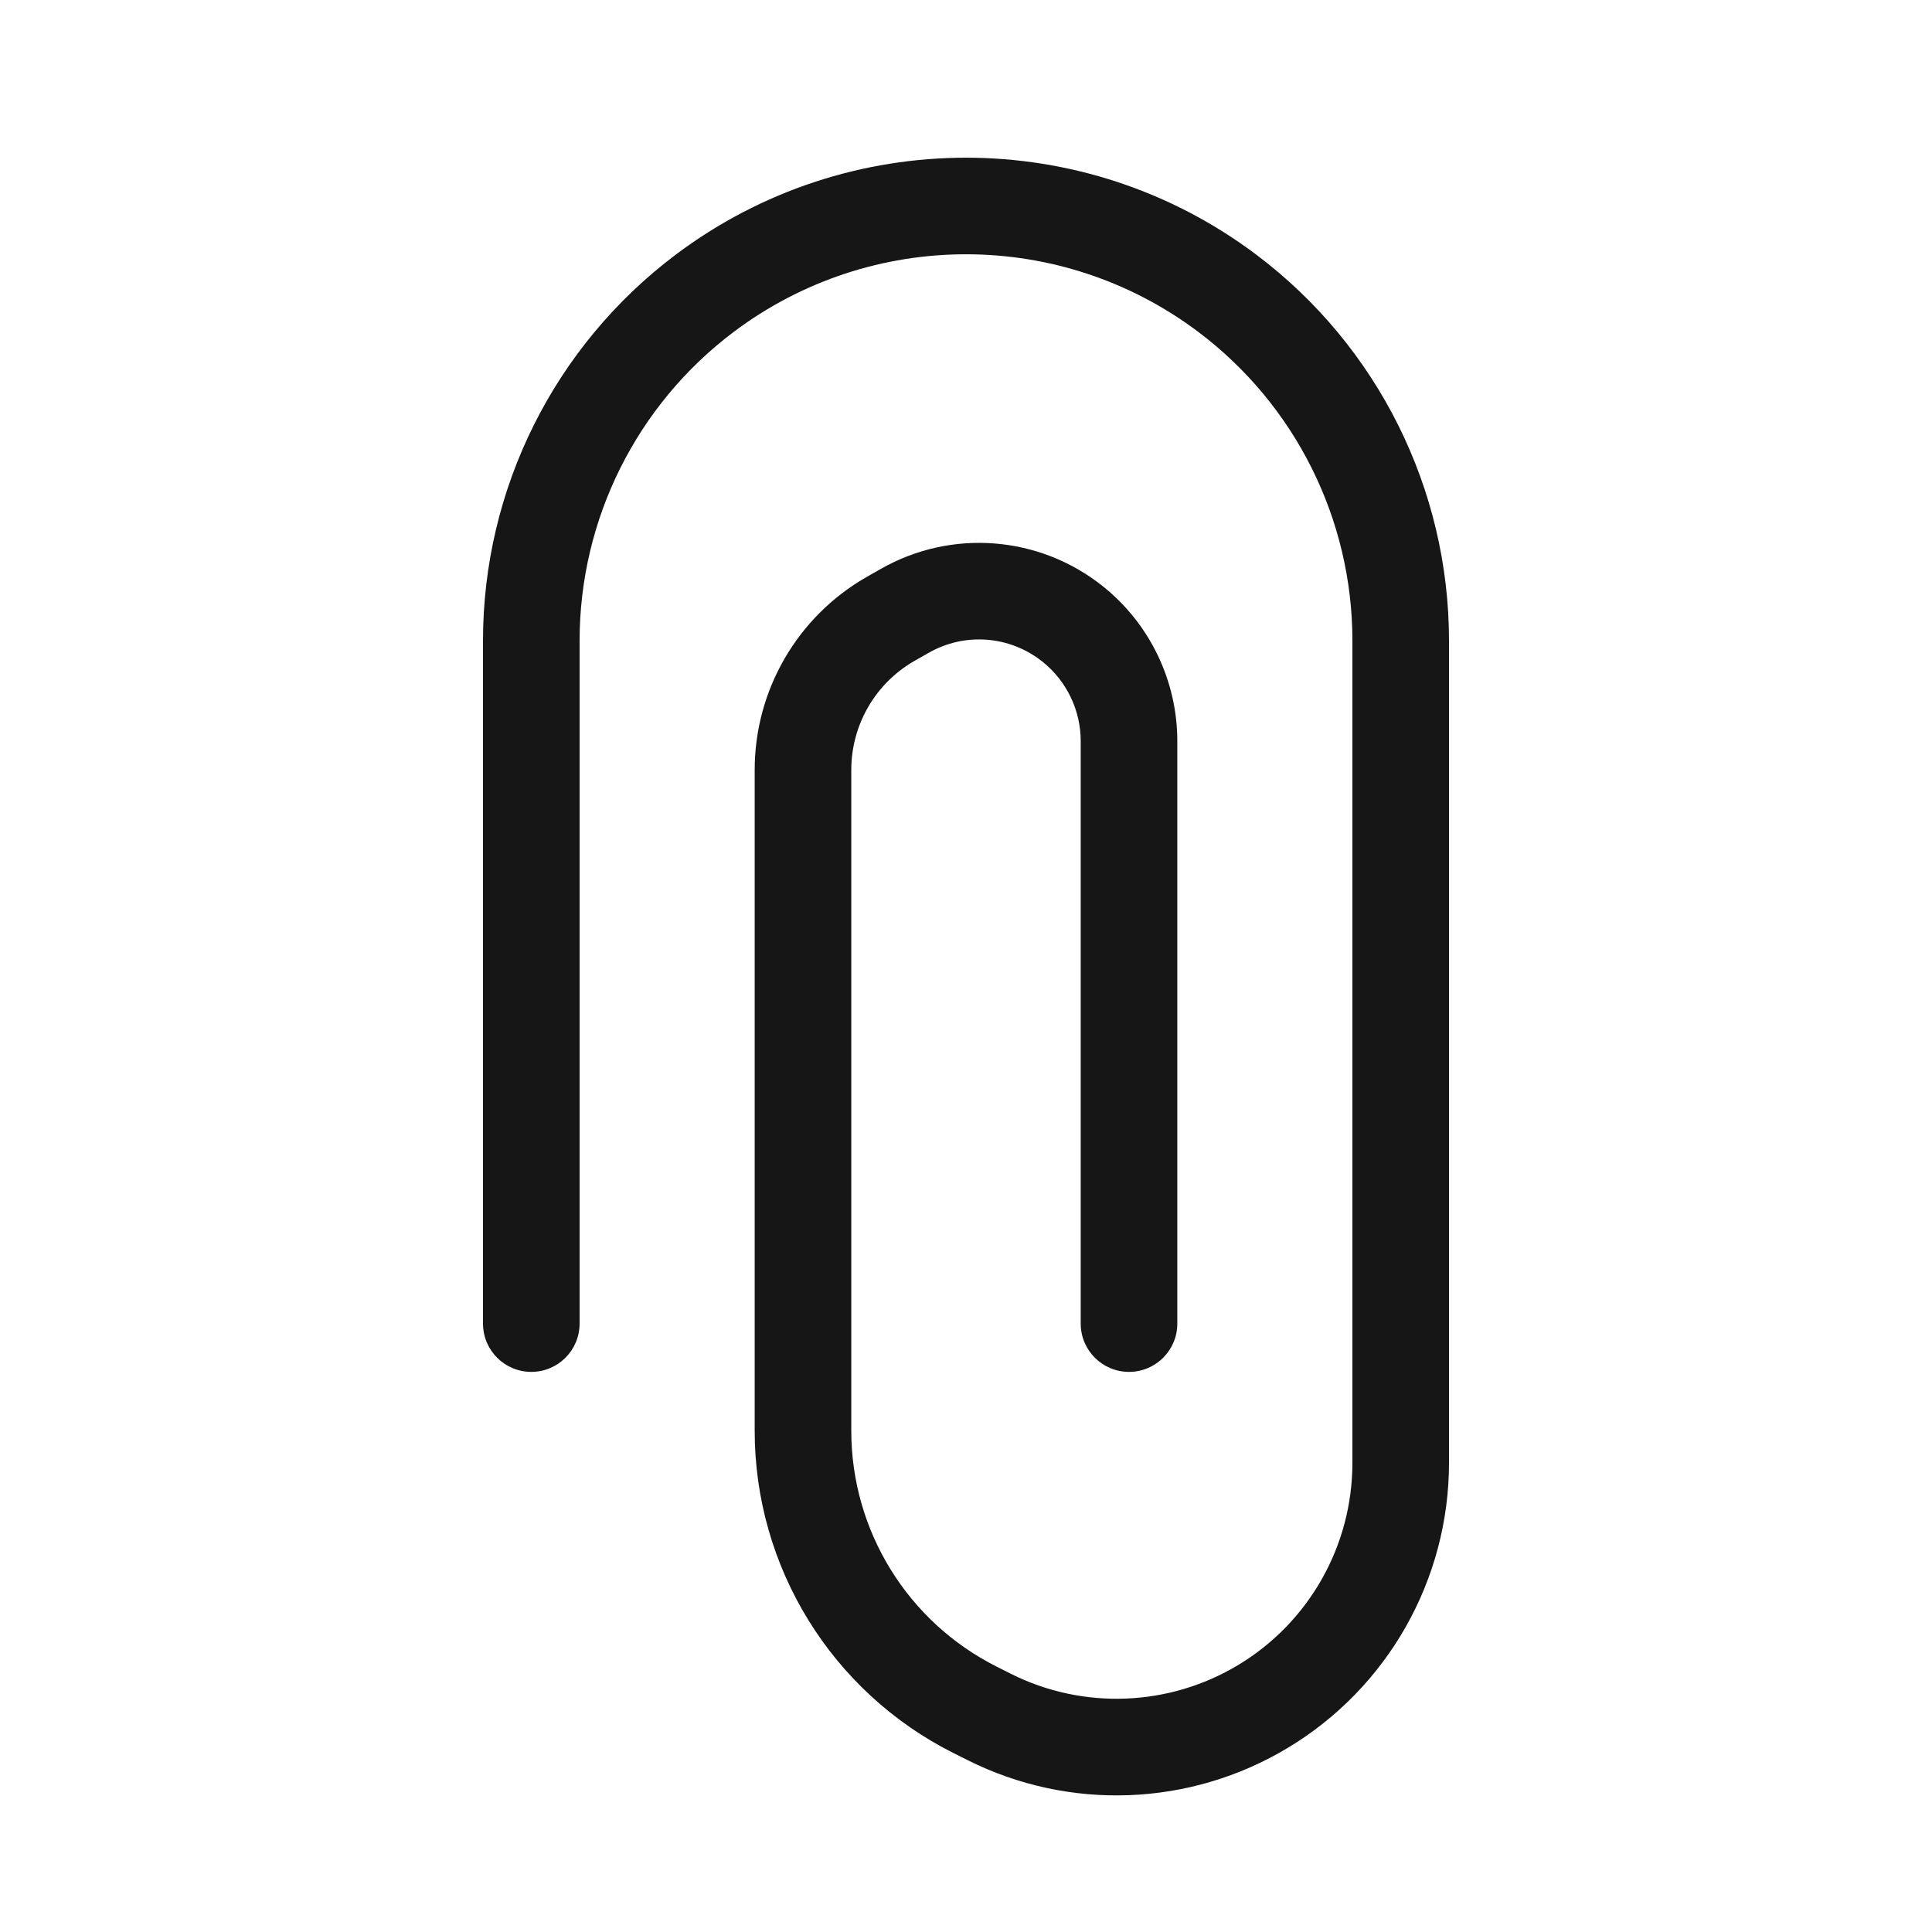
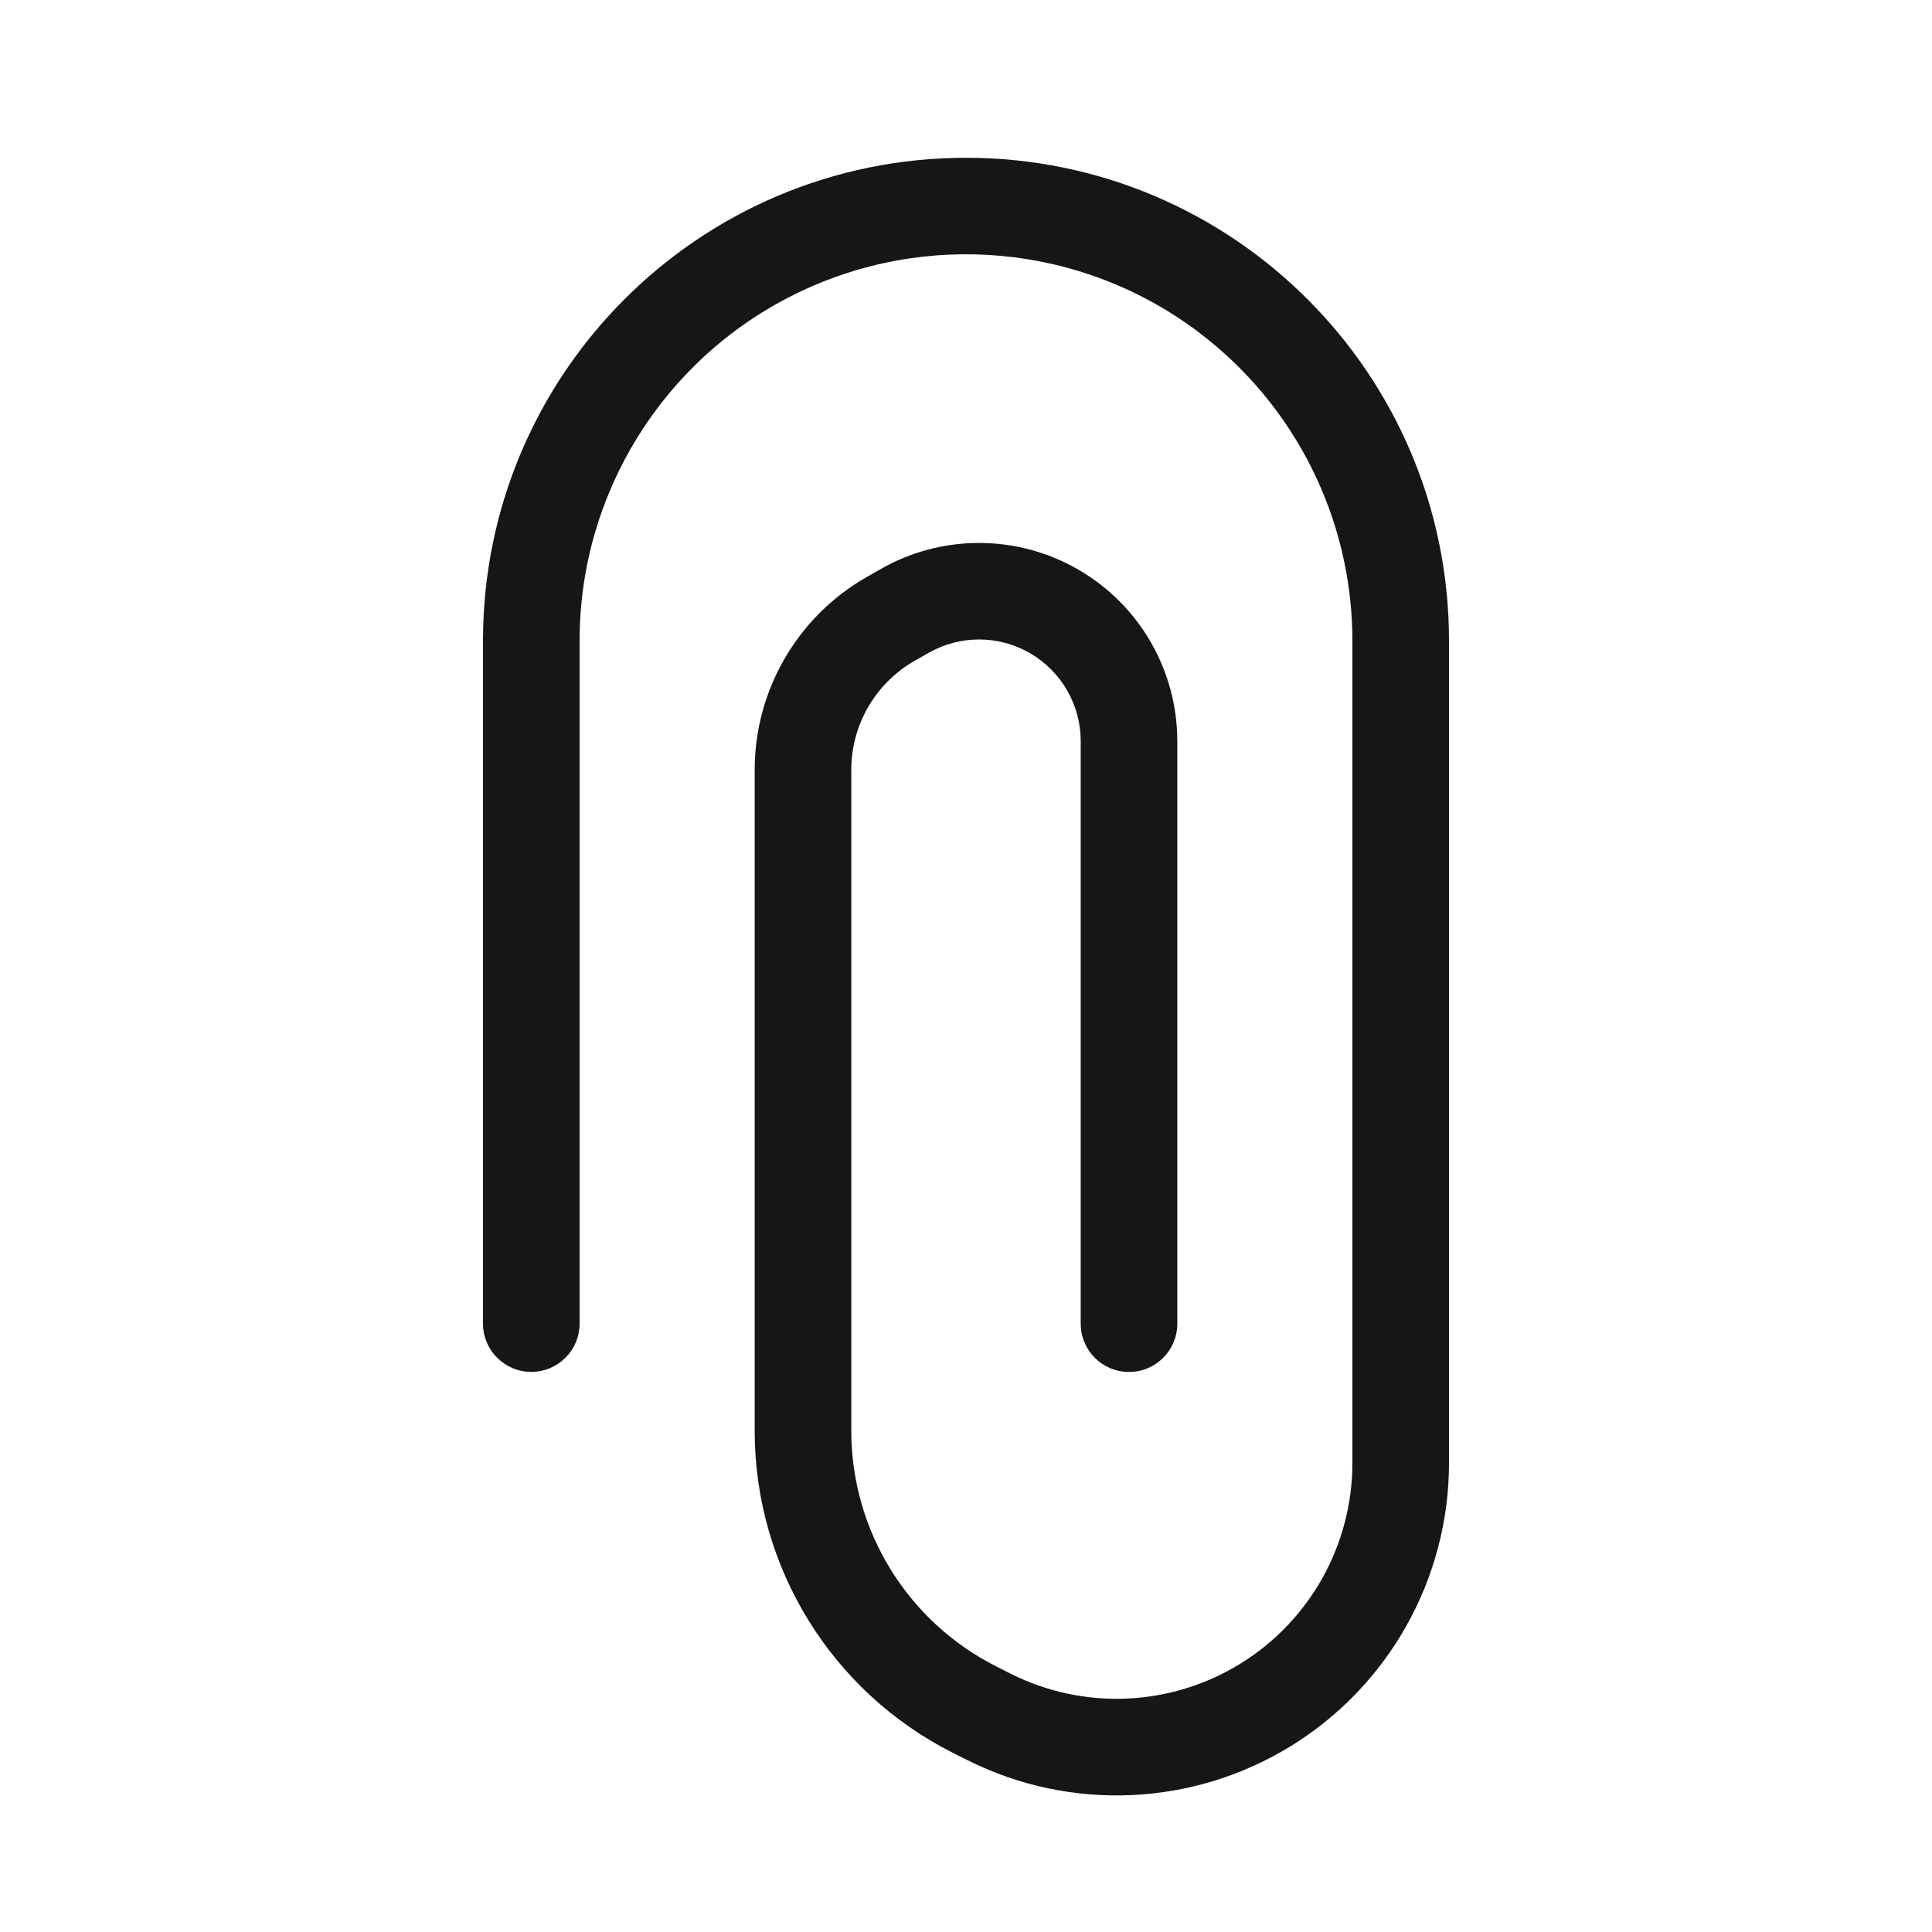
<svg xmlns="http://www.w3.org/2000/svg" width="24" height="24" viewBox="0 0 24 24" fill="none">
-   <path fill-rule="evenodd" clip-rule="evenodd" d="M14.887 4.124C13.177 2.837 10.823 2.837 9.113 4.124C7.909 5.031 7.2 6.451 7.2 7.959V16.442C7.2 16.774 6.931 17.042 6.6 17.042C6.269 17.042 6 16.774 6 16.442V7.959C6 6.074 6.886 4.299 8.392 3.165C10.528 1.557 13.472 1.557 15.608 3.165C17.114 4.299 18 6.074 18 7.959V18.173C18 19.621 17.241 20.964 16 21.711C14.787 22.442 13.284 22.5 12.018 21.864L11.846 21.778C10.331 21.018 9.375 19.468 9.375 17.774V9.564C9.375 8.575 9.904 7.662 10.761 7.17L10.937 7.07C11.816 6.566 12.914 6.652 13.704 7.286C14.286 7.753 14.625 8.46 14.625 9.207V16.442C14.625 16.774 14.356 17.042 14.025 17.042C13.694 17.042 13.425 16.774 13.425 16.442V9.207C13.425 8.824 13.251 8.461 12.953 8.222C12.547 7.896 11.985 7.852 11.534 8.111L11.358 8.211C10.874 8.489 10.575 9.005 10.575 9.564V17.774C10.575 19.015 11.275 20.149 12.384 20.705L12.556 20.792C13.454 21.242 14.521 21.201 15.382 20.683C16.262 20.153 16.8 19.201 16.8 18.173V7.959C16.8 6.451 16.091 5.031 14.887 4.124Z" fill="#161616" />
+   <path fill-rule="evenodd" clip-rule="evenodd" d="M14.887 4.124A4.8 4.8 0 0 0 7.2 7.959v8.483a.6.6 0 1 1-1.2 0V7.96a6 6 0 0 1 12 0v10.214a4.13 4.13 0 0 1-5.982 3.691l-.172-.086a4.48 4.48 0 0 1-2.471-4.004v-8.21a2.76 2.76 0 0 1 1.386-2.394l.176-.1a2.463 2.463 0 0 1 3.688 2.137v7.235a.6.6 0 1 1-1.2 0V9.207a1.263 1.263 0 0 0-1.891-1.096l-.176.1a1.56 1.56 0 0 0-.783 1.353v8.21c0 1.24.7 2.375 1.809 2.931l.172.087a2.93 2.93 0 0 0 4.244-2.619V7.96a4.8 4.8 0 0 0-1.913-3.835Z" fill="#161616" />
</svg>
